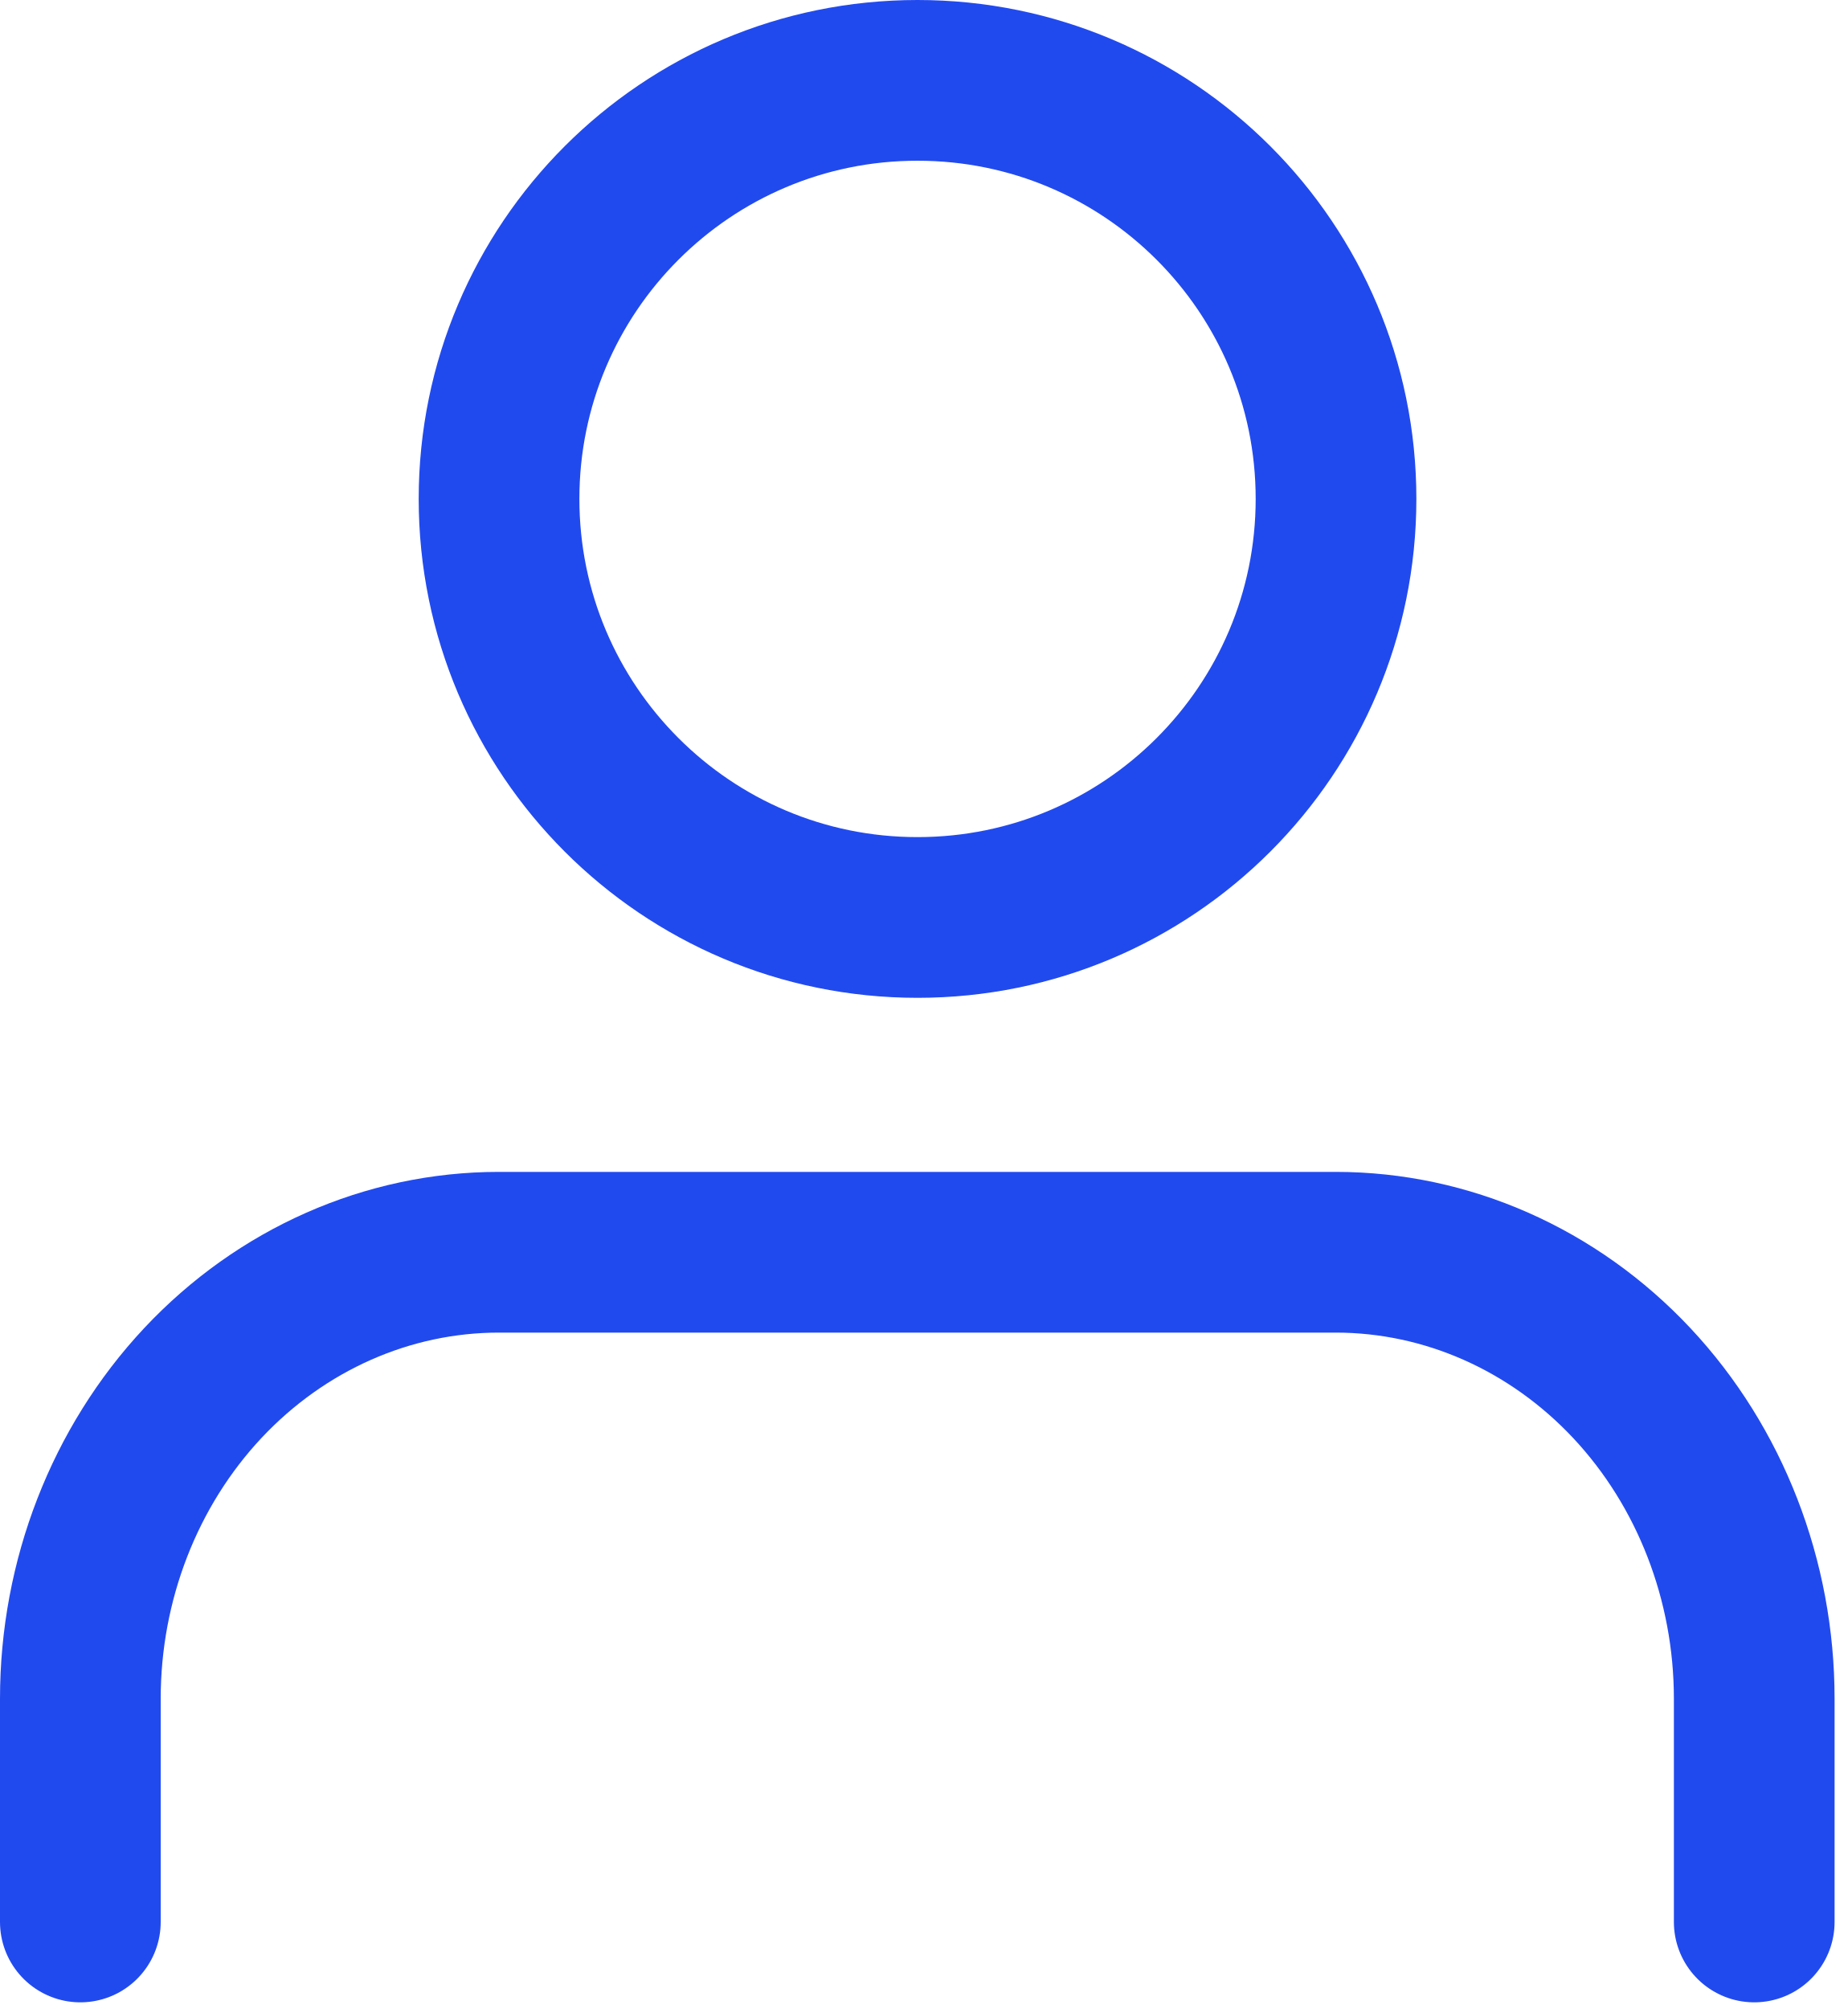
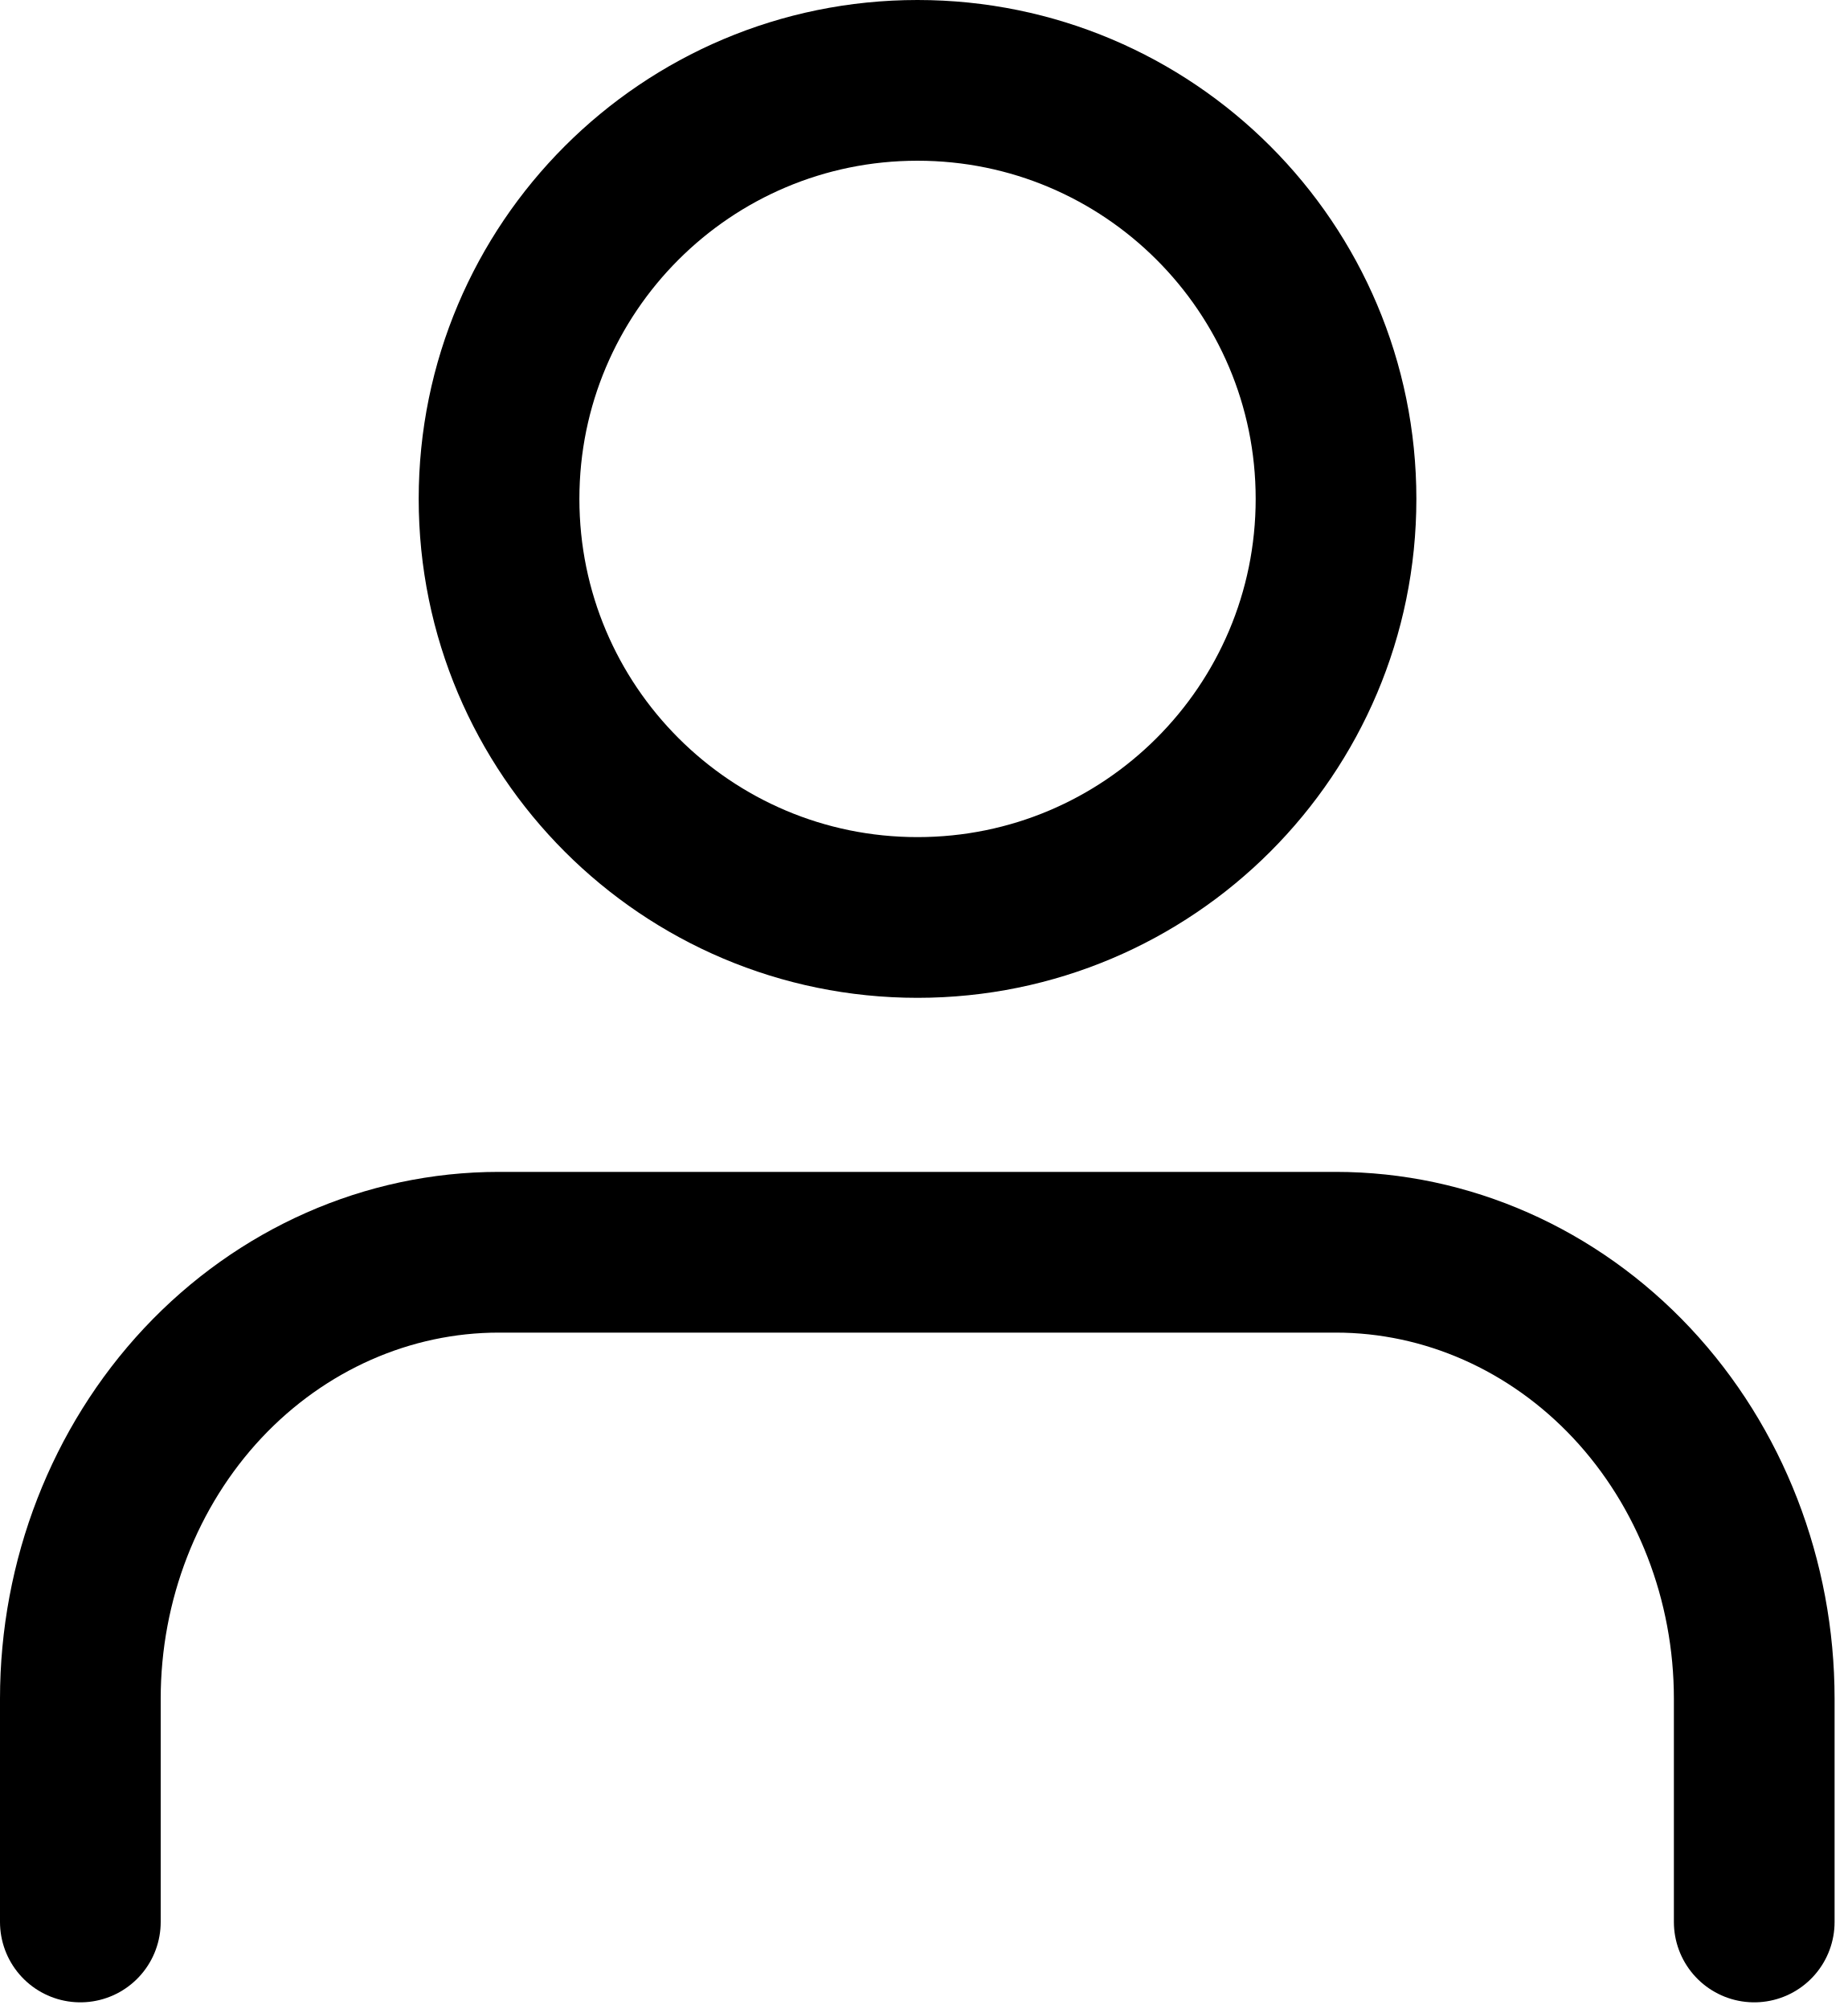
<svg xmlns="http://www.w3.org/2000/svg" width="23" height="25" viewBox="0 0 23 25" fill="none">
-   <path d="M21.833 23.917V21.139C21.833 19.666 21.285 18.252 20.308 17.21C19.331 16.169 18.006 15.583 16.625 15.583H6.208C4.827 15.583 3.502 16.169 2.525 17.21C1.549 18.252 1 19.666 1 21.139V23.917" stroke="#214AEE" stroke-width="2" stroke-linecap="round" stroke-linejoin="round" />
-   <path d="M11.419 11.417C14.296 11.417 16.628 9.085 16.628 6.208C16.628 3.332 14.296 1 11.419 1C8.543 1 6.211 3.332 6.211 6.208C6.211 9.085 8.543 11.417 11.419 11.417Z" stroke="#214AEE" stroke-width="2" stroke-linecap="round" stroke-linejoin="round" />
+   <path d="M21.833 23.917V21.139C21.833 19.666 21.285 18.252 20.308 17.21C19.331 16.169 18.006 15.583 16.625 15.583H6.208C4.827 15.583 3.502 16.169 2.525 17.21C1.549 18.252 1 19.666 1 21.139V23.917" stroke="currentColor" stroke-width="2" stroke-linecap="round" stroke-linejoin="round" />
+   <path d="M11.419 11.417C14.296 11.417 16.628 9.085 16.628 6.208C16.628 3.332 14.296 1 11.419 1C8.543 1 6.211 3.332 6.211 6.208C6.211 9.085 8.543 11.417 11.419 11.417Z" stroke="currentColor" stroke-width="2" stroke-linecap="round" stroke-linejoin="round" />
</svg>
